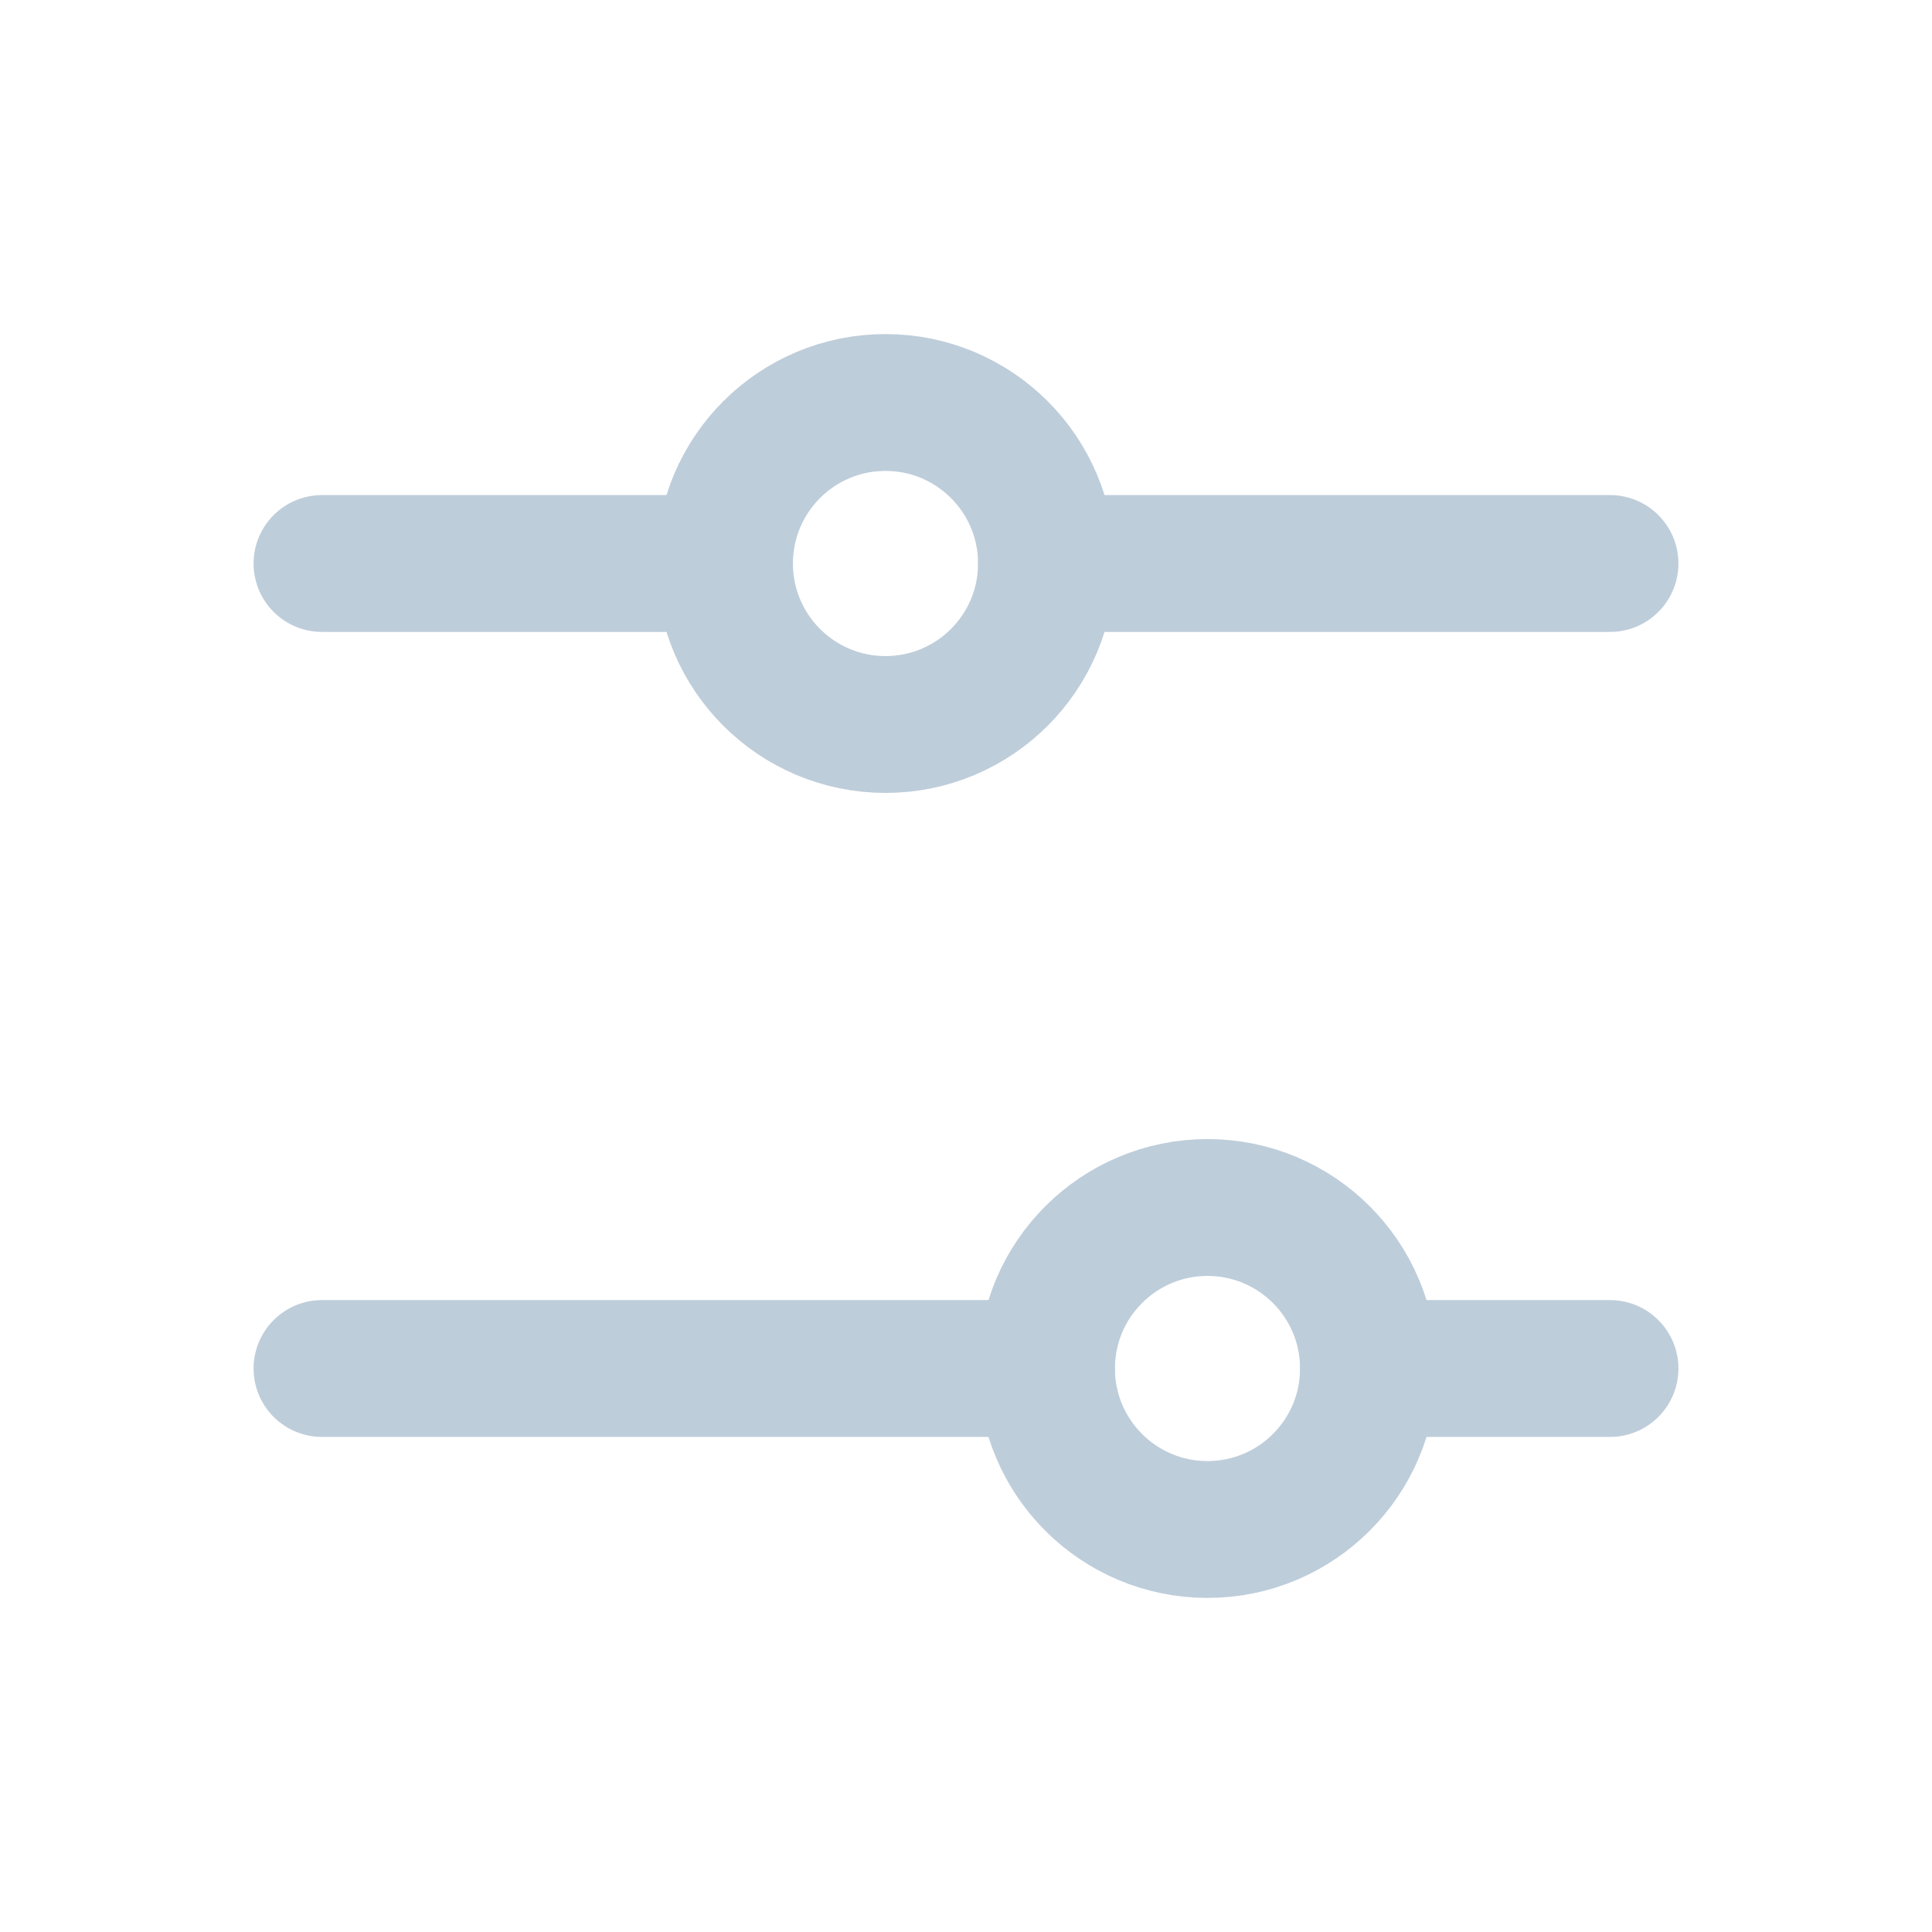
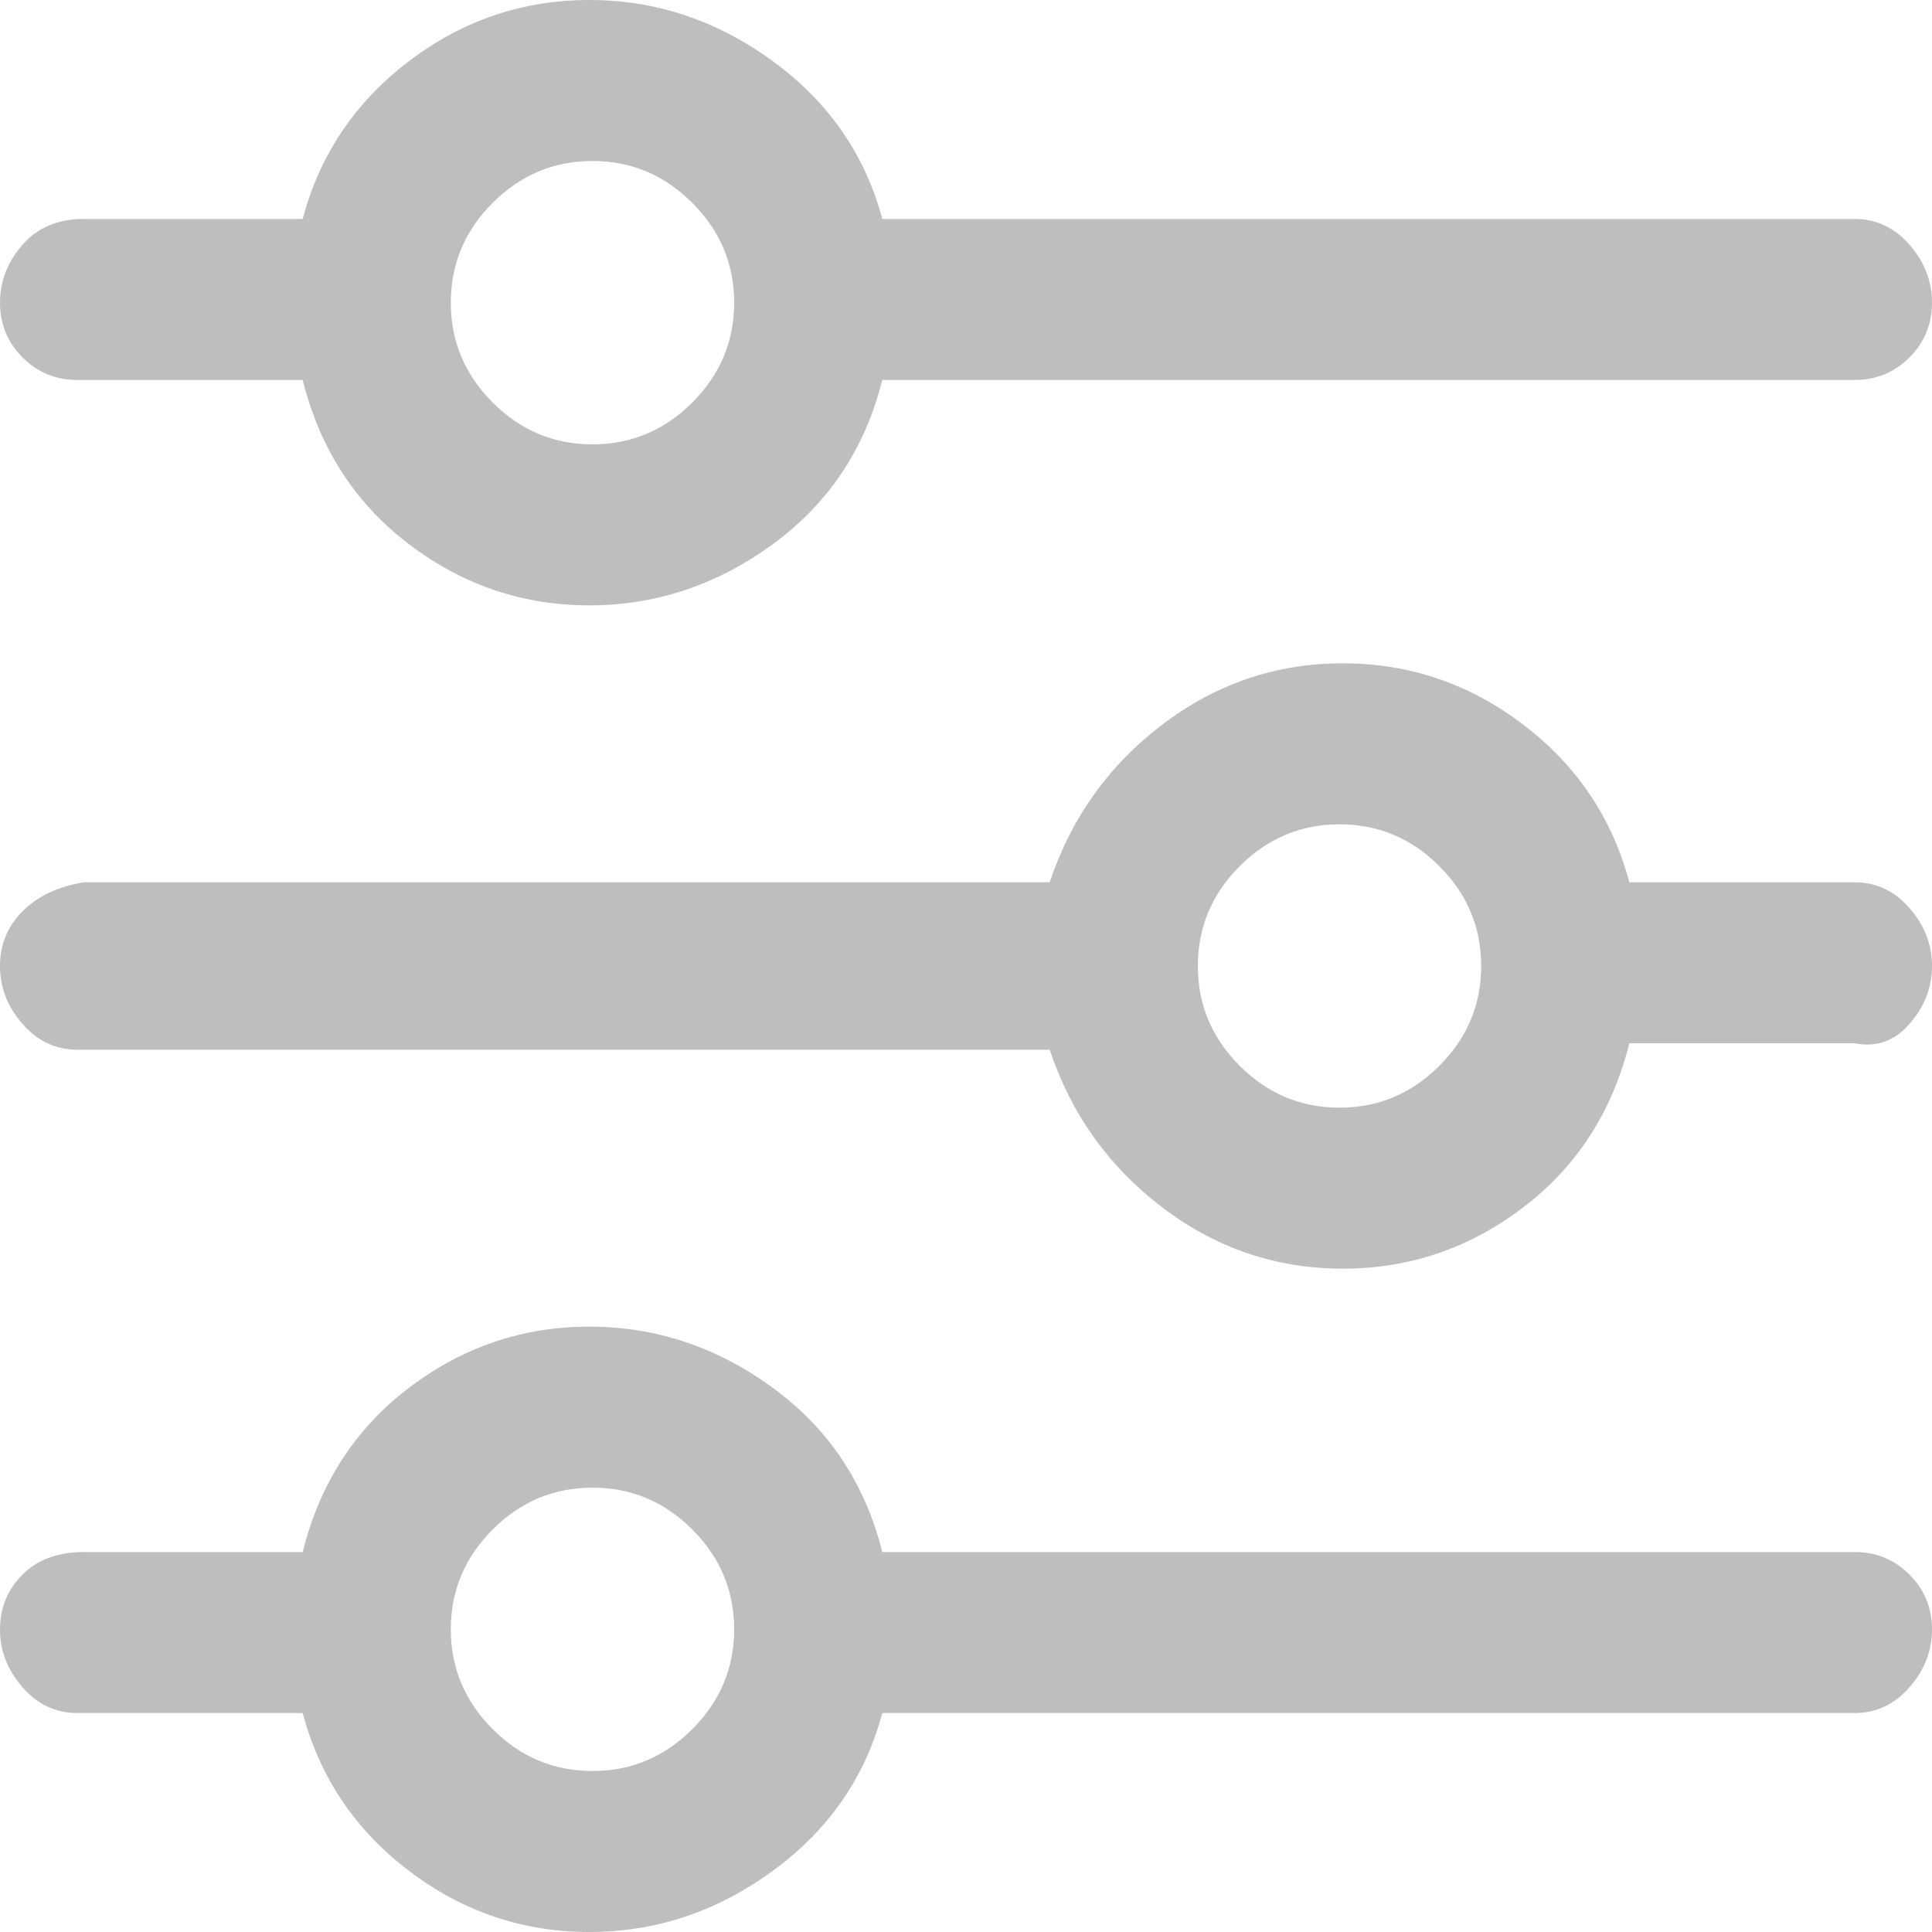
- <svg xmlns="http://www.w3.org/2000/svg" width="24" height="24" viewBox="0 0 24 24">
-   <g fill="none" stroke="#becdda" stroke-width="1.7" stroke-linecap="round" stroke-linejoin="round">
-     <path d="M4 7h5m4 0h7M4 17h9m4 0h3" />
-     <circle cx="11" cy="7" r="2" />
-     <circle cx="15" cy="17" r="2" />
-   </g>
+ <svg xmlns="http://www.w3.org/2000/svg" width="24" height="24" viewBox="0 0 300 300">
+   <path fill="#bebebe" transform="translate(0 300) scale(1 -1)" d="M13 241H47Q51 225 63.5 215.5Q76 206 91.5 206.0Q107 206 120.0 215.5Q133 225 137 241H288Q293 241 296.5 244.5Q300 248 300.0 253.0Q300 258 296.5 262.0Q293 266 288 266H137Q133 281 120.0 290.5Q107 300 91.5 300.0Q76 300 63.5 290.5Q51 281 47 266H13Q7 266 3.5 262.0Q0 258 0.0 253.0Q0 248 3.5 244.5Q7 241 12 241ZM92 275Q101 275 107.5 268.5Q114 262 114.0 253.0Q114 244 107.5 237.5Q101 231 92.0 231.0Q83 231 76.5 237.5Q70 244 70.0 253.0Q70 262 76.5 268.5Q83 275 92 275ZM288 163H253Q249 178 236.5 187.5Q224 197 208.5 197.0Q193 197 180.5 187.5Q168 178 163 163H13Q7 162 3.5 158.5Q0 155 0.0 150.0Q0 145 3.5 141.0Q7 137 12 137H163Q168 122 180.5 112.5Q193 103 208.5 103.0Q224 103 236.5 112.5Q249 122 253 138H288Q293 137 296.5 141.0Q300 145 300.0 150.0Q300 155 296.5 159.0Q293 163 288 163ZM208 128Q199 128 192.5 134.5Q186 141 186.0 150.0Q186 159 192.5 165.5Q199 172 208.0 172.0Q217 172 223.5 165.5Q230 159 230.0 150.0Q230 141 223.5 134.5Q217 128 208 128ZM288 59H137Q133 75 120.0 84.5Q107 94 91.5 94.0Q76 94 63.5 84.5Q51 75 47 59H13Q7 59 3.5 55.5Q0 52 0.0 47.0Q0 42 3.5 38.0Q7 34 12 34H47Q51 19 63.5 9.5Q76 0 91.5 0.0Q107 0 120.0 9.5Q133 19 137 34H288Q293 34 296.5 38.0Q300 42 300.0 47.0Q300 52 296.5 55.5Q293 59 288 59ZM92 25Q83 25 76.5 31.5Q70 38 70.0 47.0Q70 56 76.5 62.5Q83 69 92.0 69.0Q101 69 107.5 62.5Q114 56 114.0 47.0Q114 38 107.5 31.5Q101 25 92 25Z" />
</svg>
